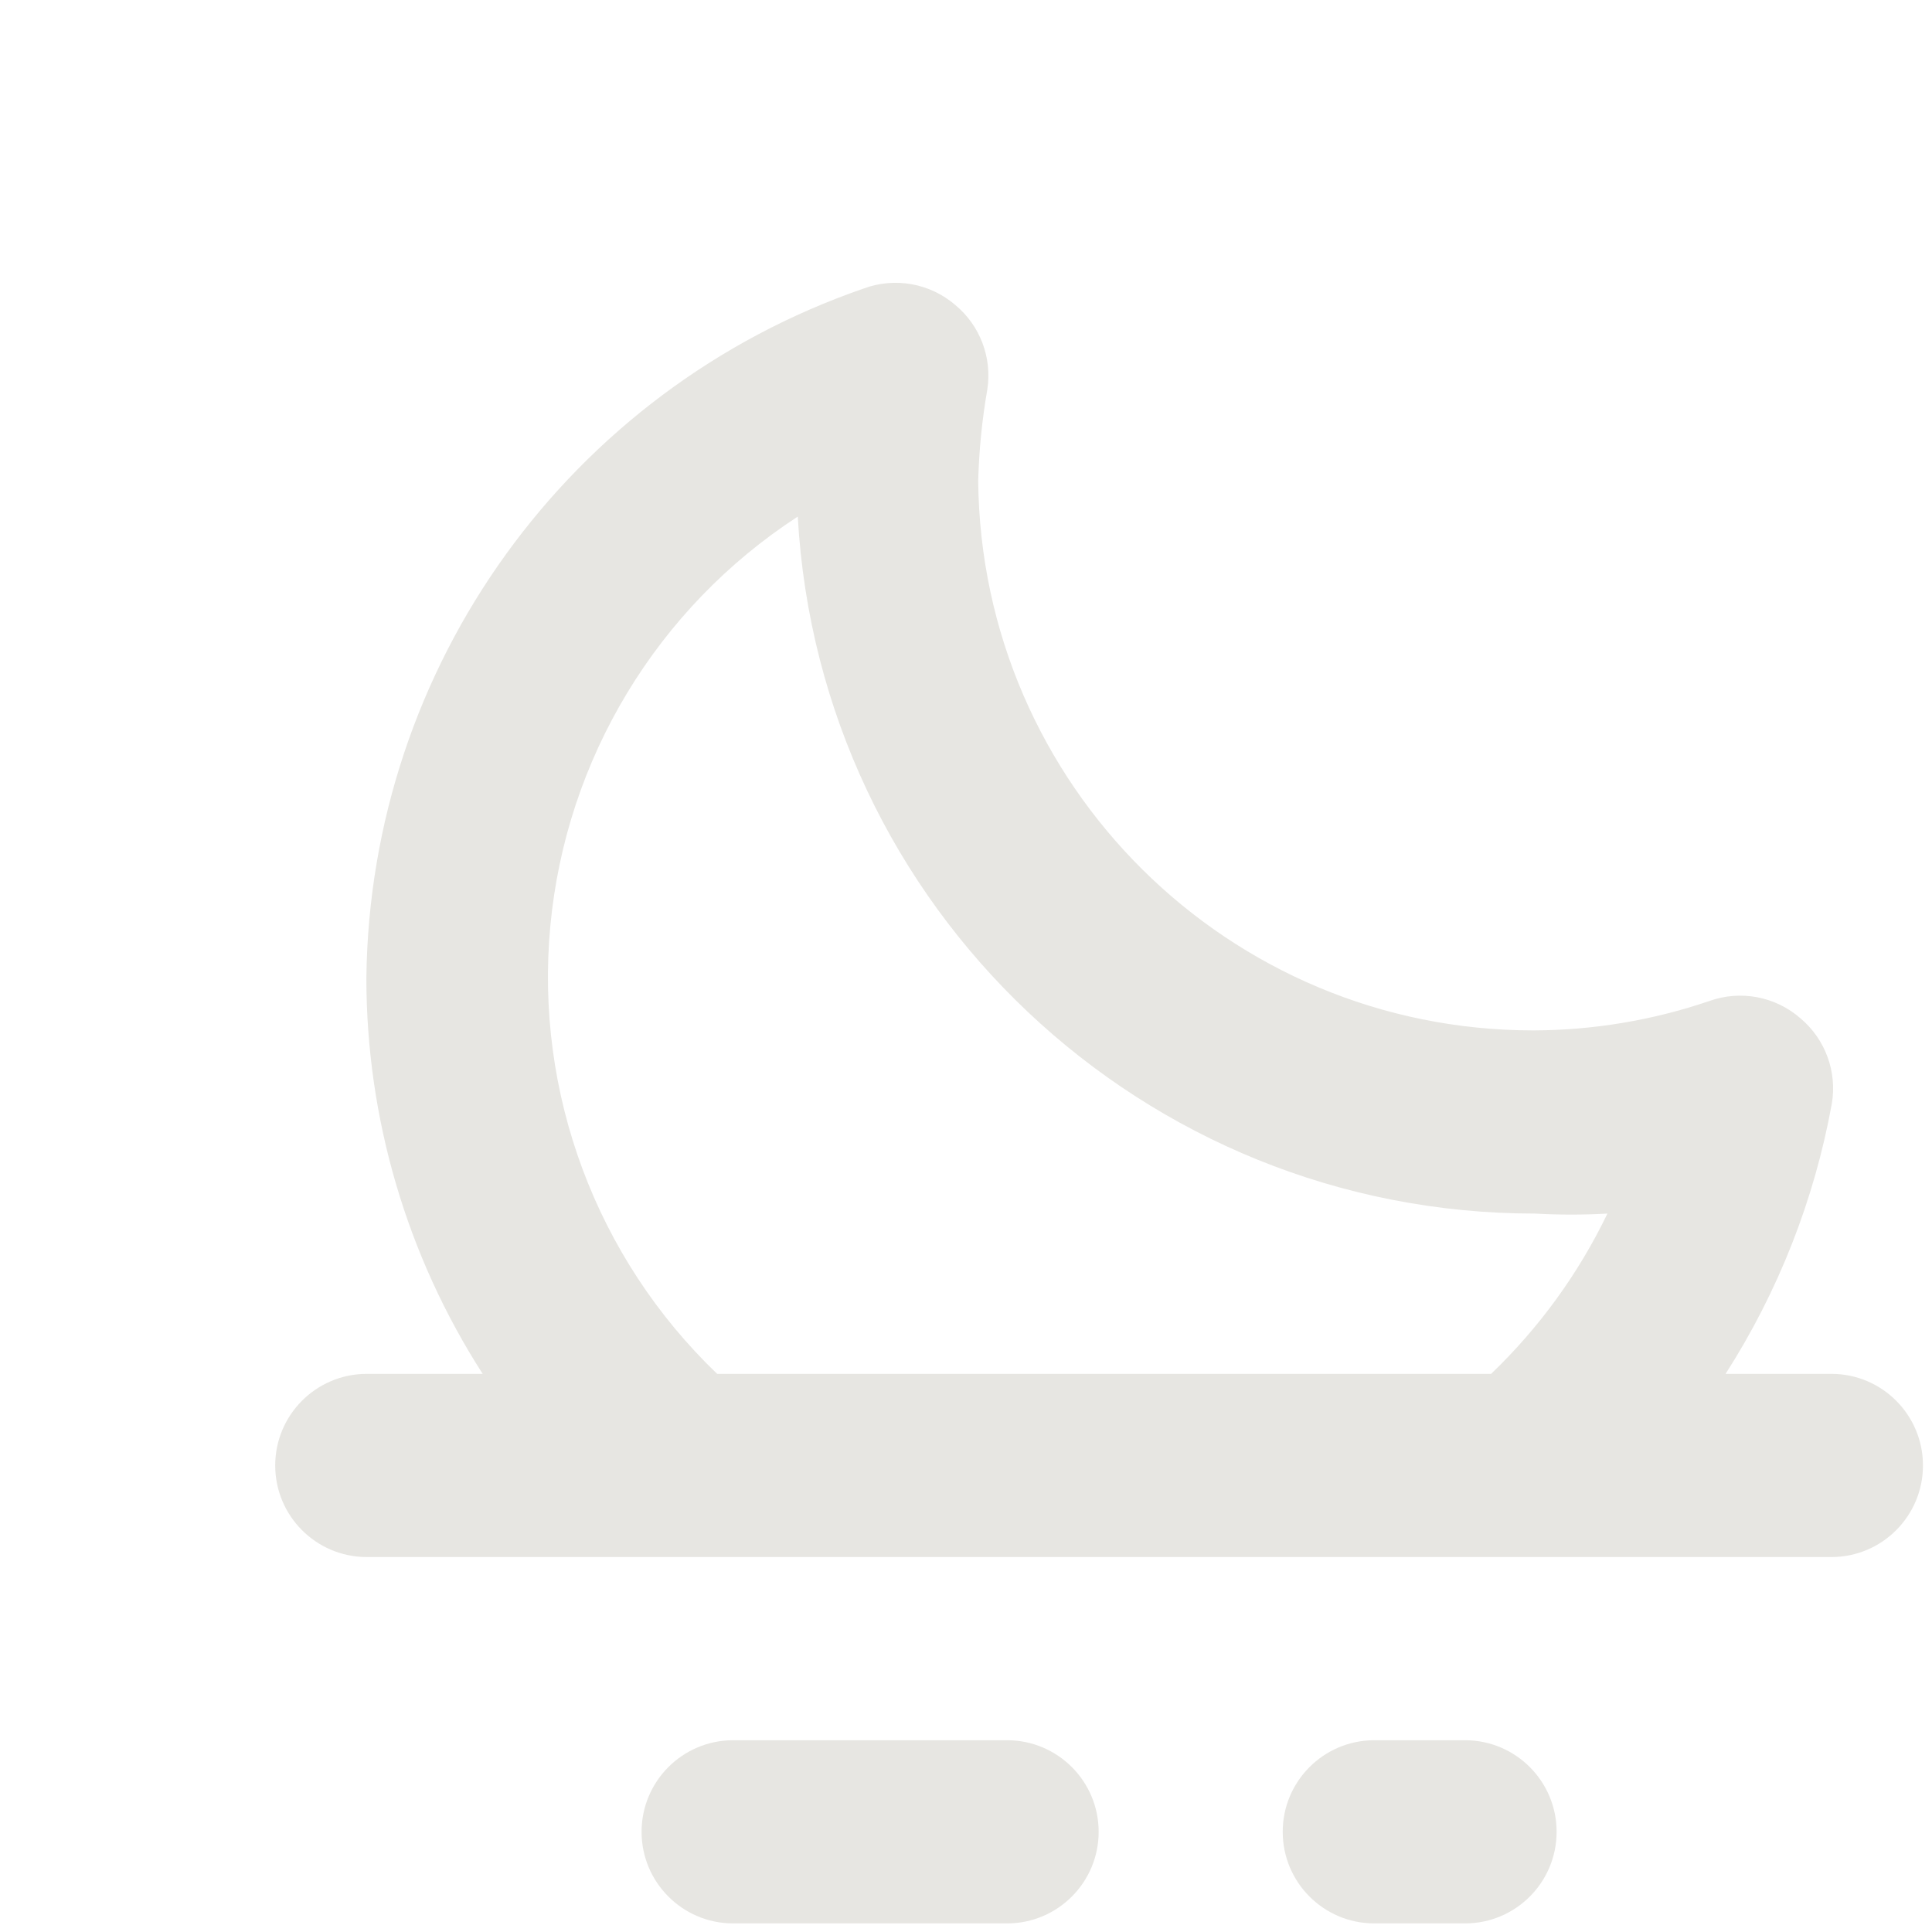
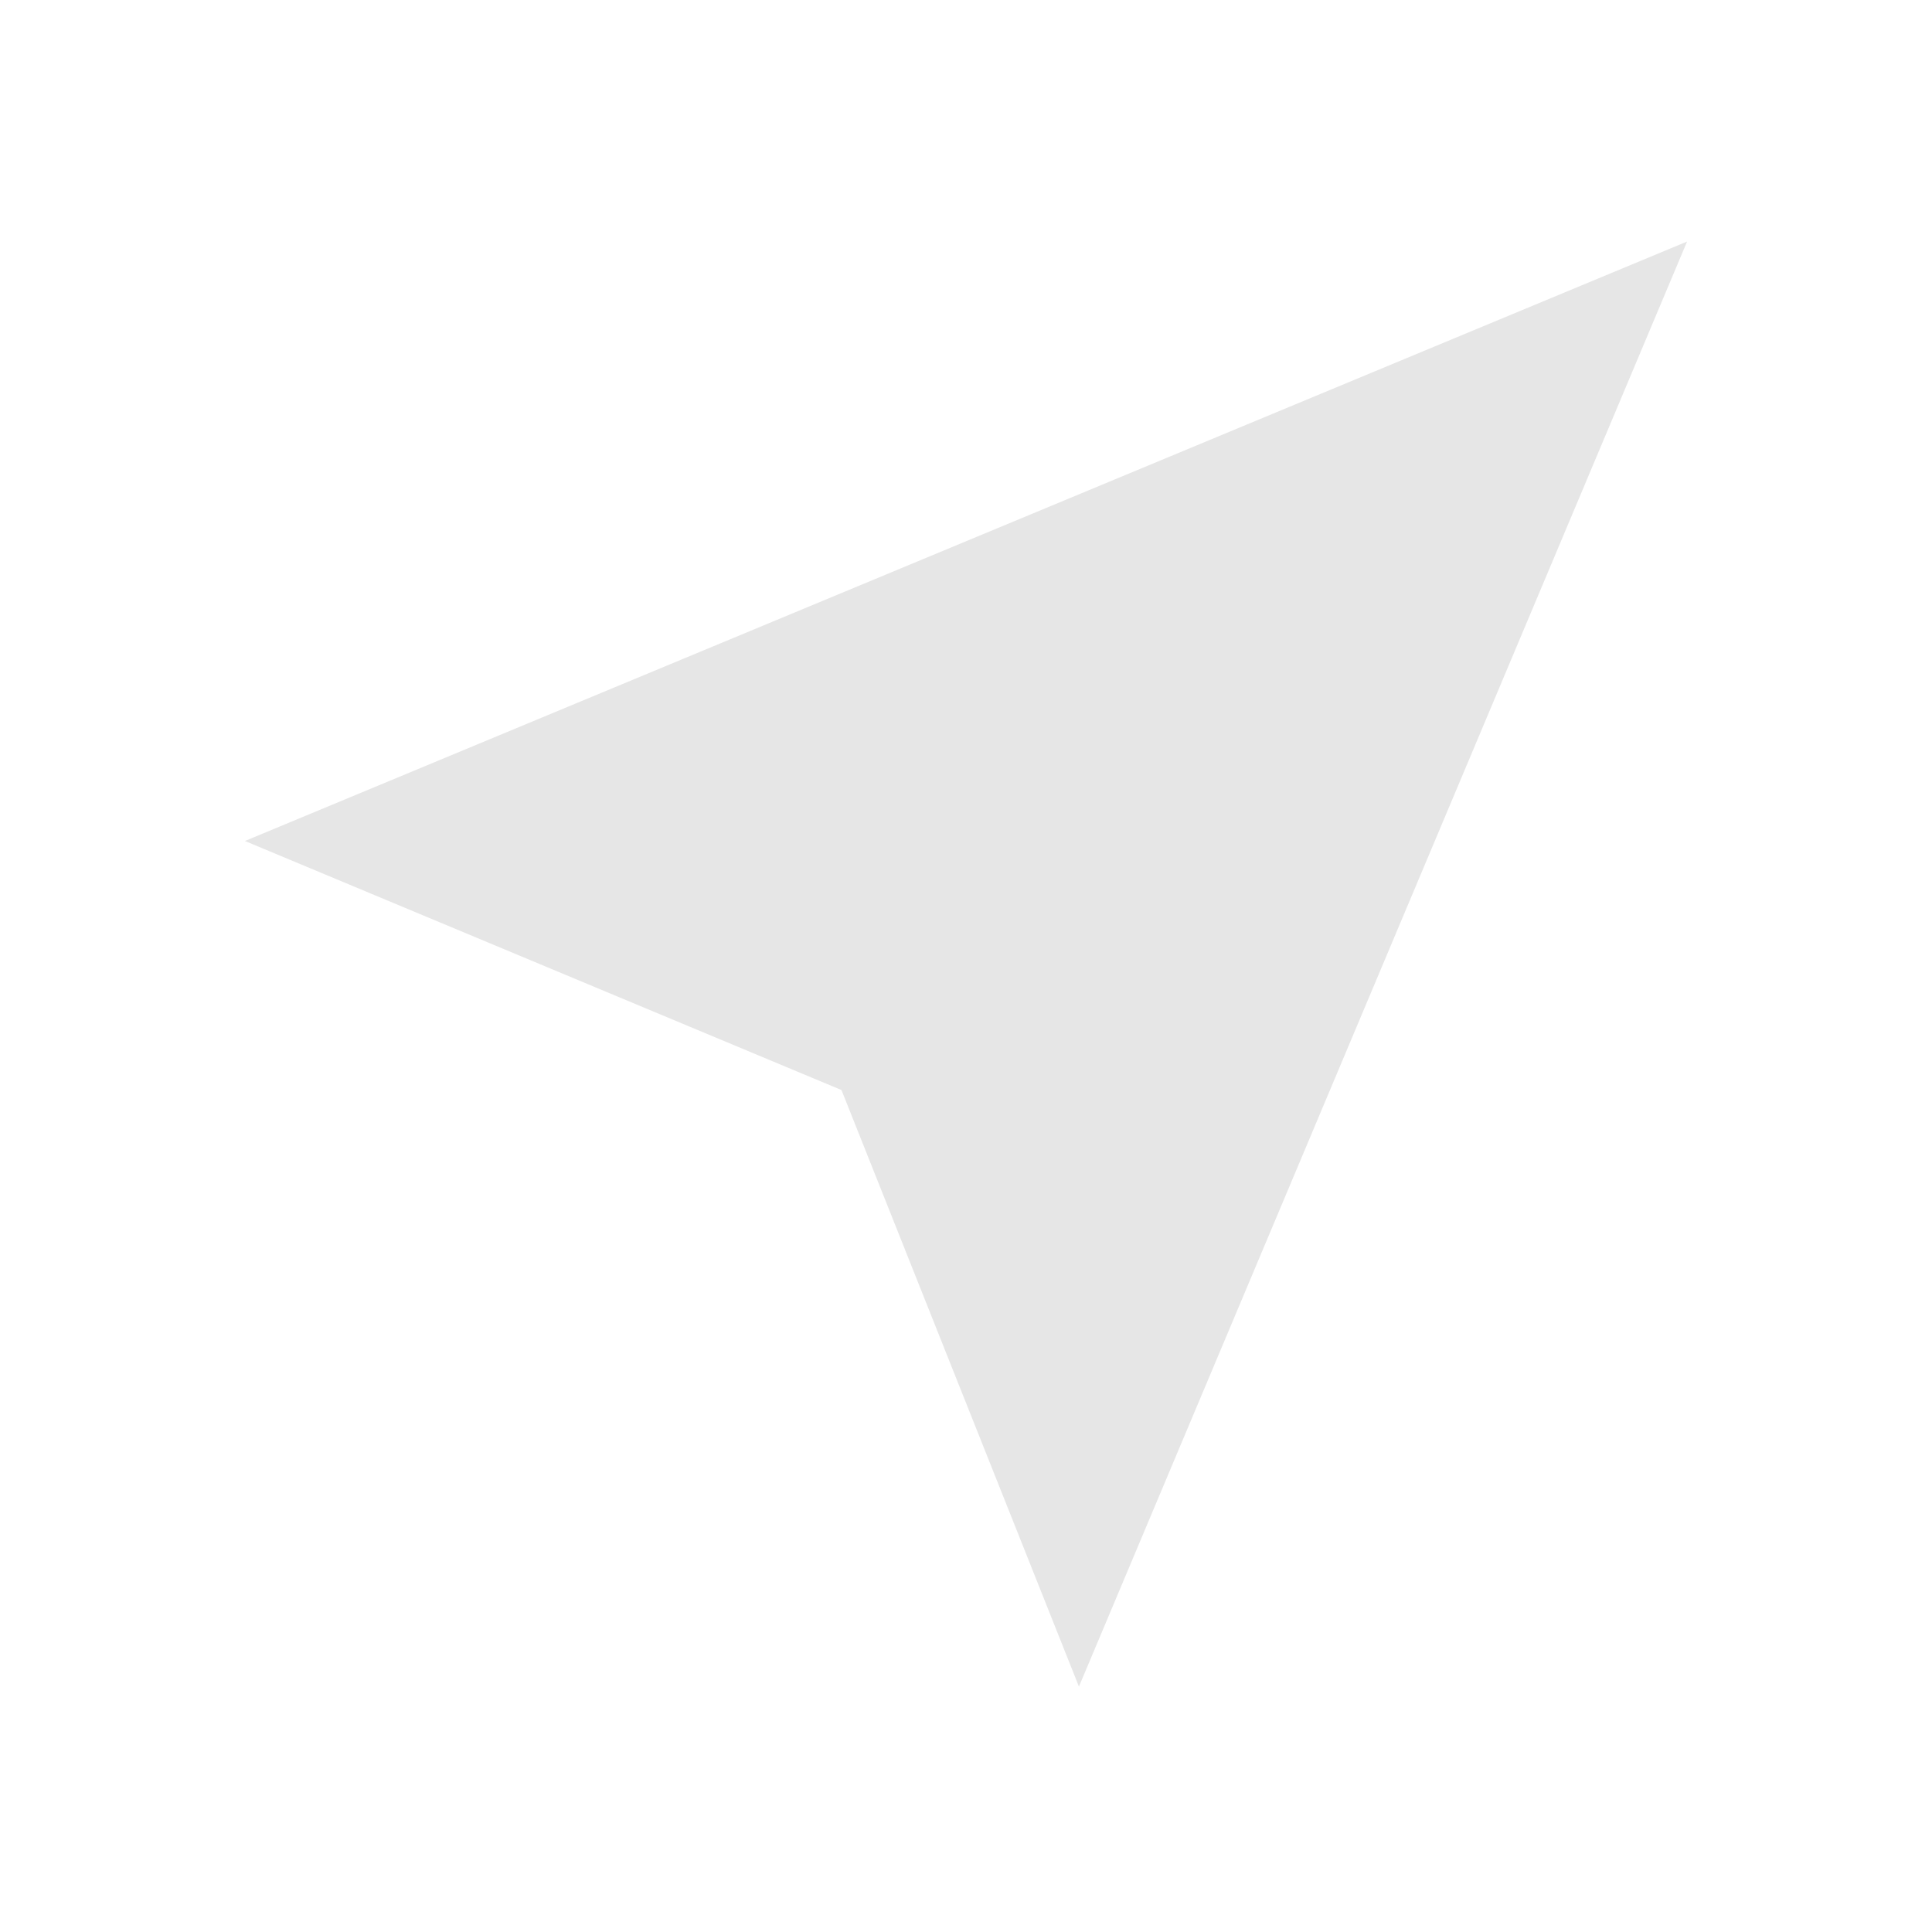
- <svg xmlns="http://www.w3.org/2000/svg" t="1682997478269" class="icon" viewBox="0 0 900 900" version="1.1" p-id="3684" width="200" height="200">
-   <path d="M469.333 810.667H341.333a42.667 42.667 0 0 0 0 85.333h128a42.667 42.667 0 0 0 0-85.333z m384-170.667h-49.493A349.013 349.013 0 0 0 853.333 514.133a42.667 42.667 0 0 0-14.507-39.68 42.667 42.667 0 0 0-42.667-8.107 256 256 0 0 1-81.92 13.653 258.56 258.56 0 0 1-258.56-256 295.68 295.68 0 0 1 4.267-42.667 42.667 42.667 0 0 0-14.933-39.253 42.667 42.667 0 0 0-42.667-7.68A343.893 343.893 0 0 0 170.667 455.68 341.333 341.333 0 0 0 224.853 640H170.667a42.667 42.667 0 0 0 0 85.333h682.667a42.667 42.667 0 0 0 0-85.333z m-158.72 0H334.08a256 256 0 0 1 37.547-399.36 343.893 343.893 0 0 0 343.467 324.693 298.667 298.667 0 0 0 33.707 0A259.413 259.413 0 0 1 694.613 640zM682.667 810.667h-42.667a42.667 42.667 0 0 0 0 85.333h42.667a42.667 42.667 0 0 0 0-85.333z" p-id="3685" fill="#e7e6e2" />
+ <svg xmlns="http://www.w3.org/2000/svg" t="1702803079057" class="icon" viewBox="0 0 1024 1024" version="1.1" p-id="8645" width="200" height="200">
+   <path d="M894.185 128.024 129.815 445.744 446 577.744 571.86 893.93Z" fill="#e6e6e6" p-id="8646" />
</svg>
